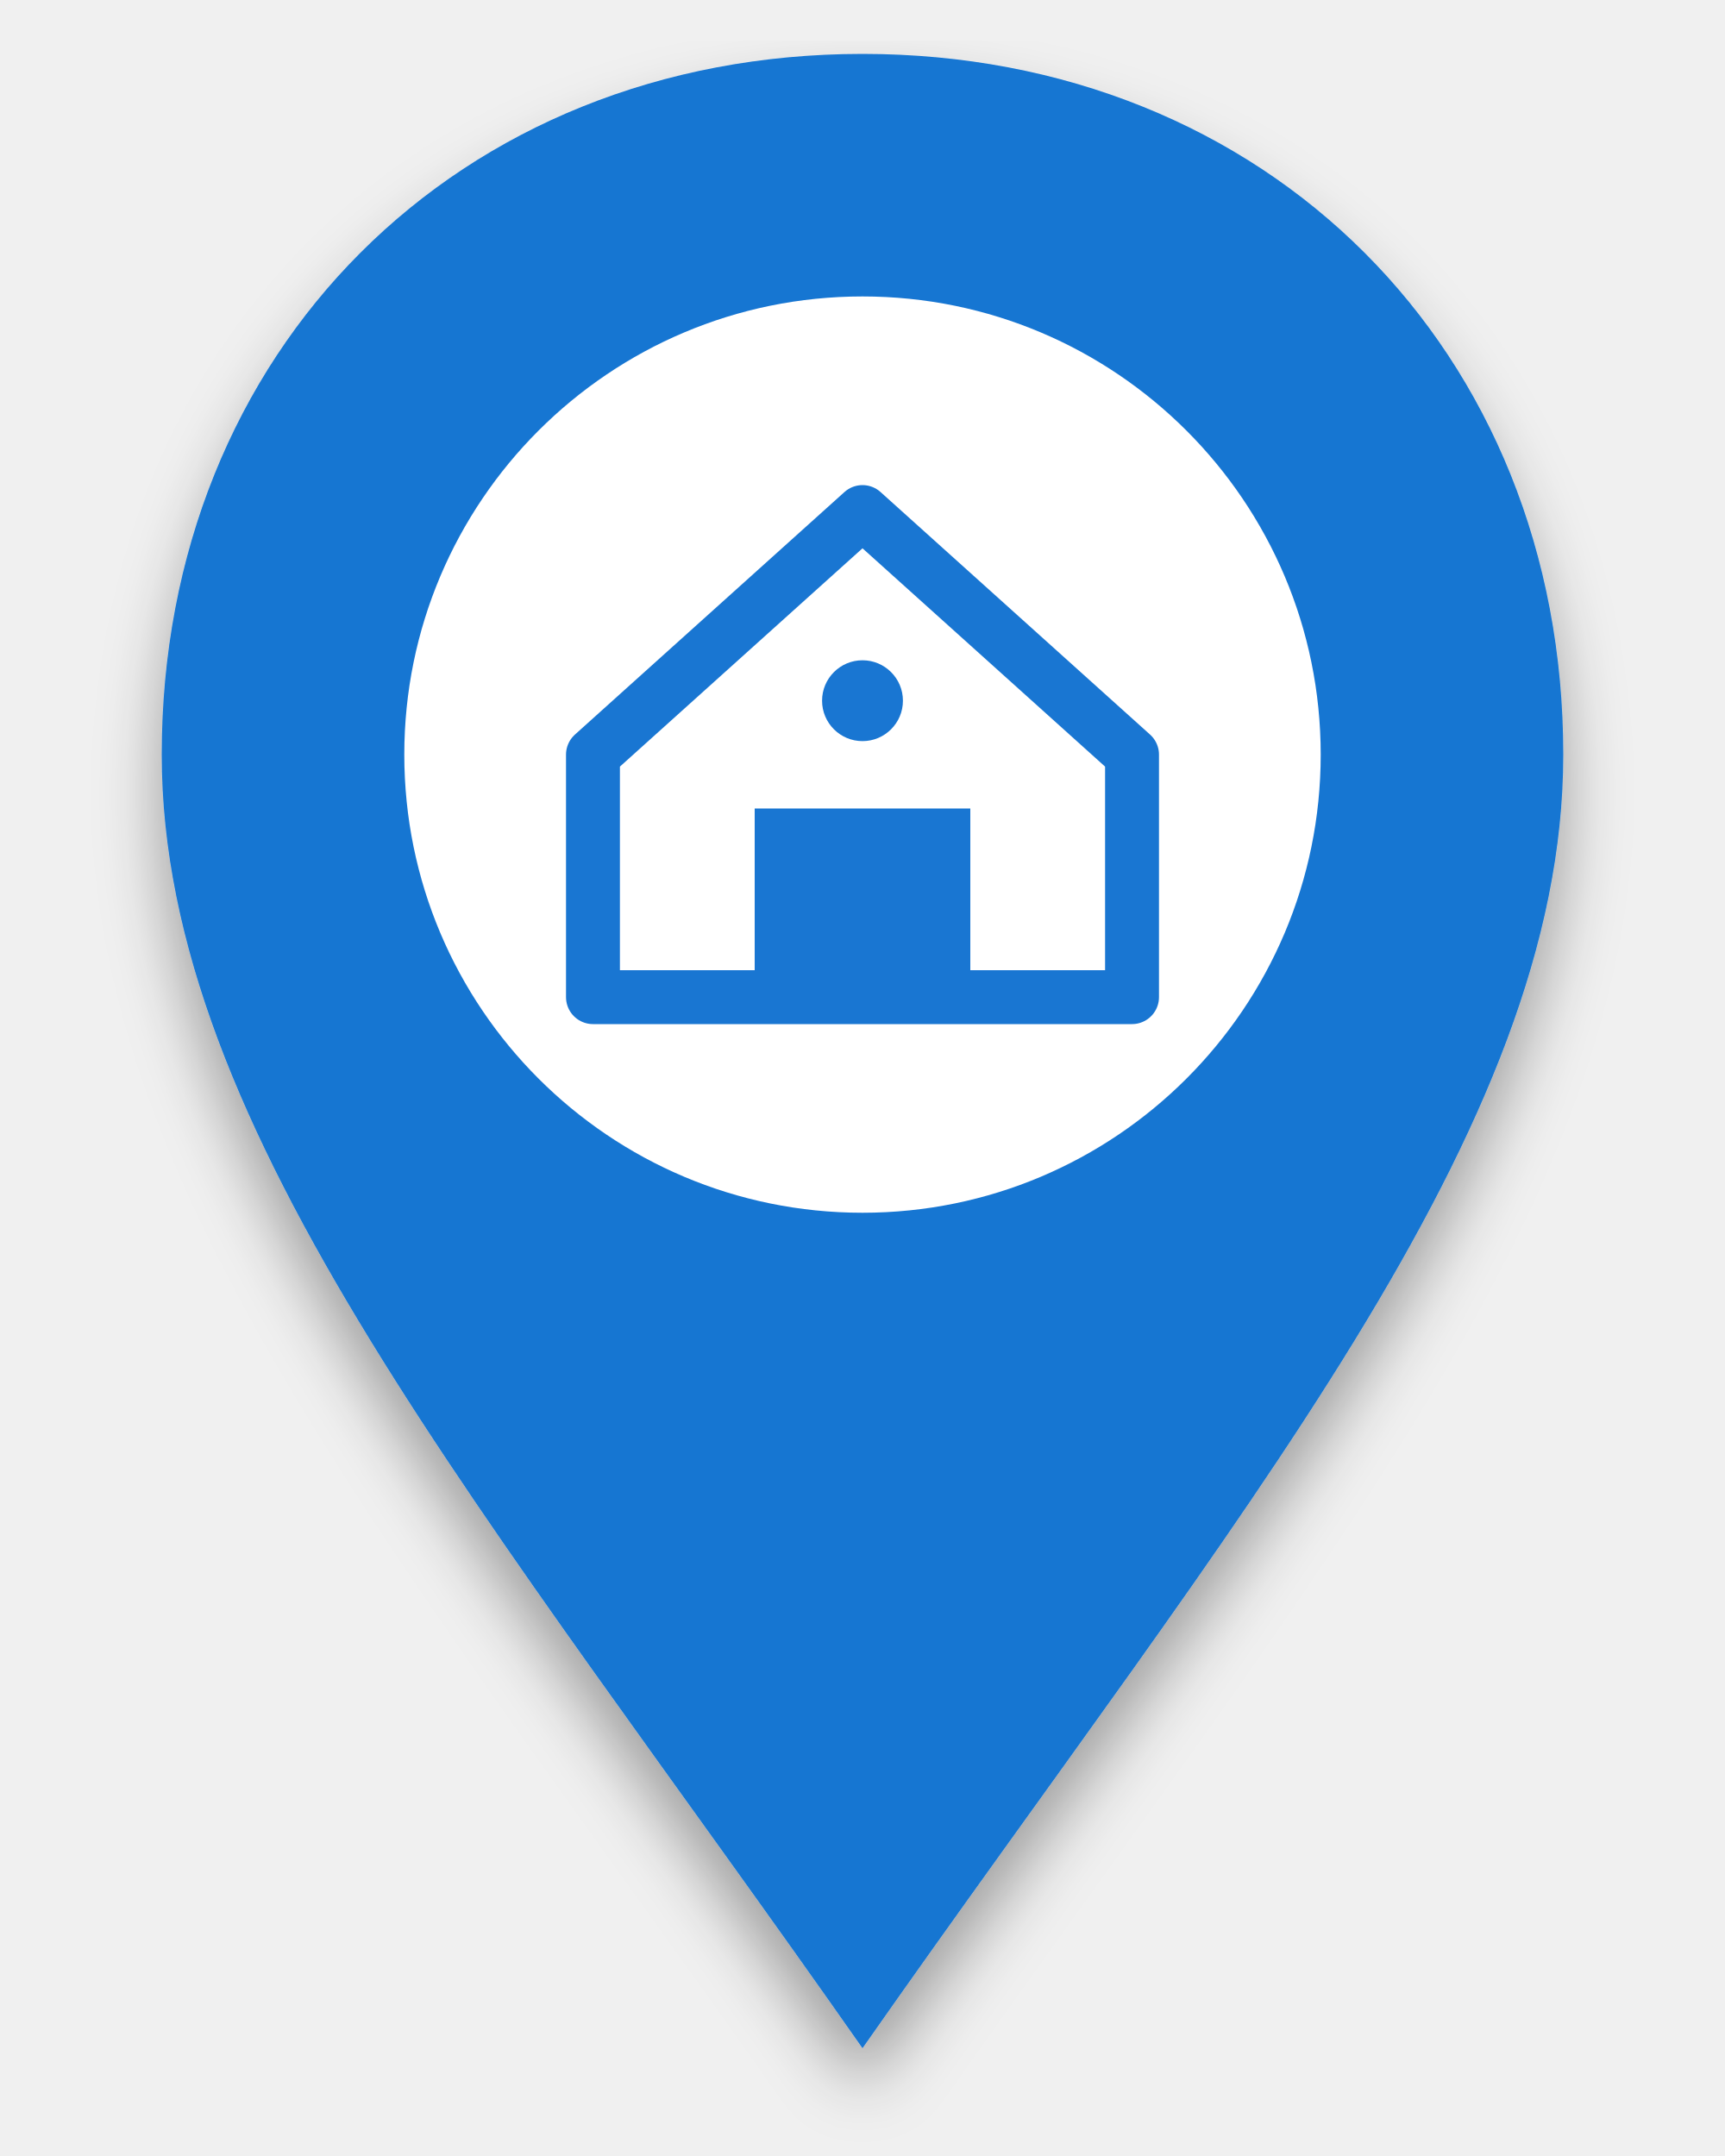
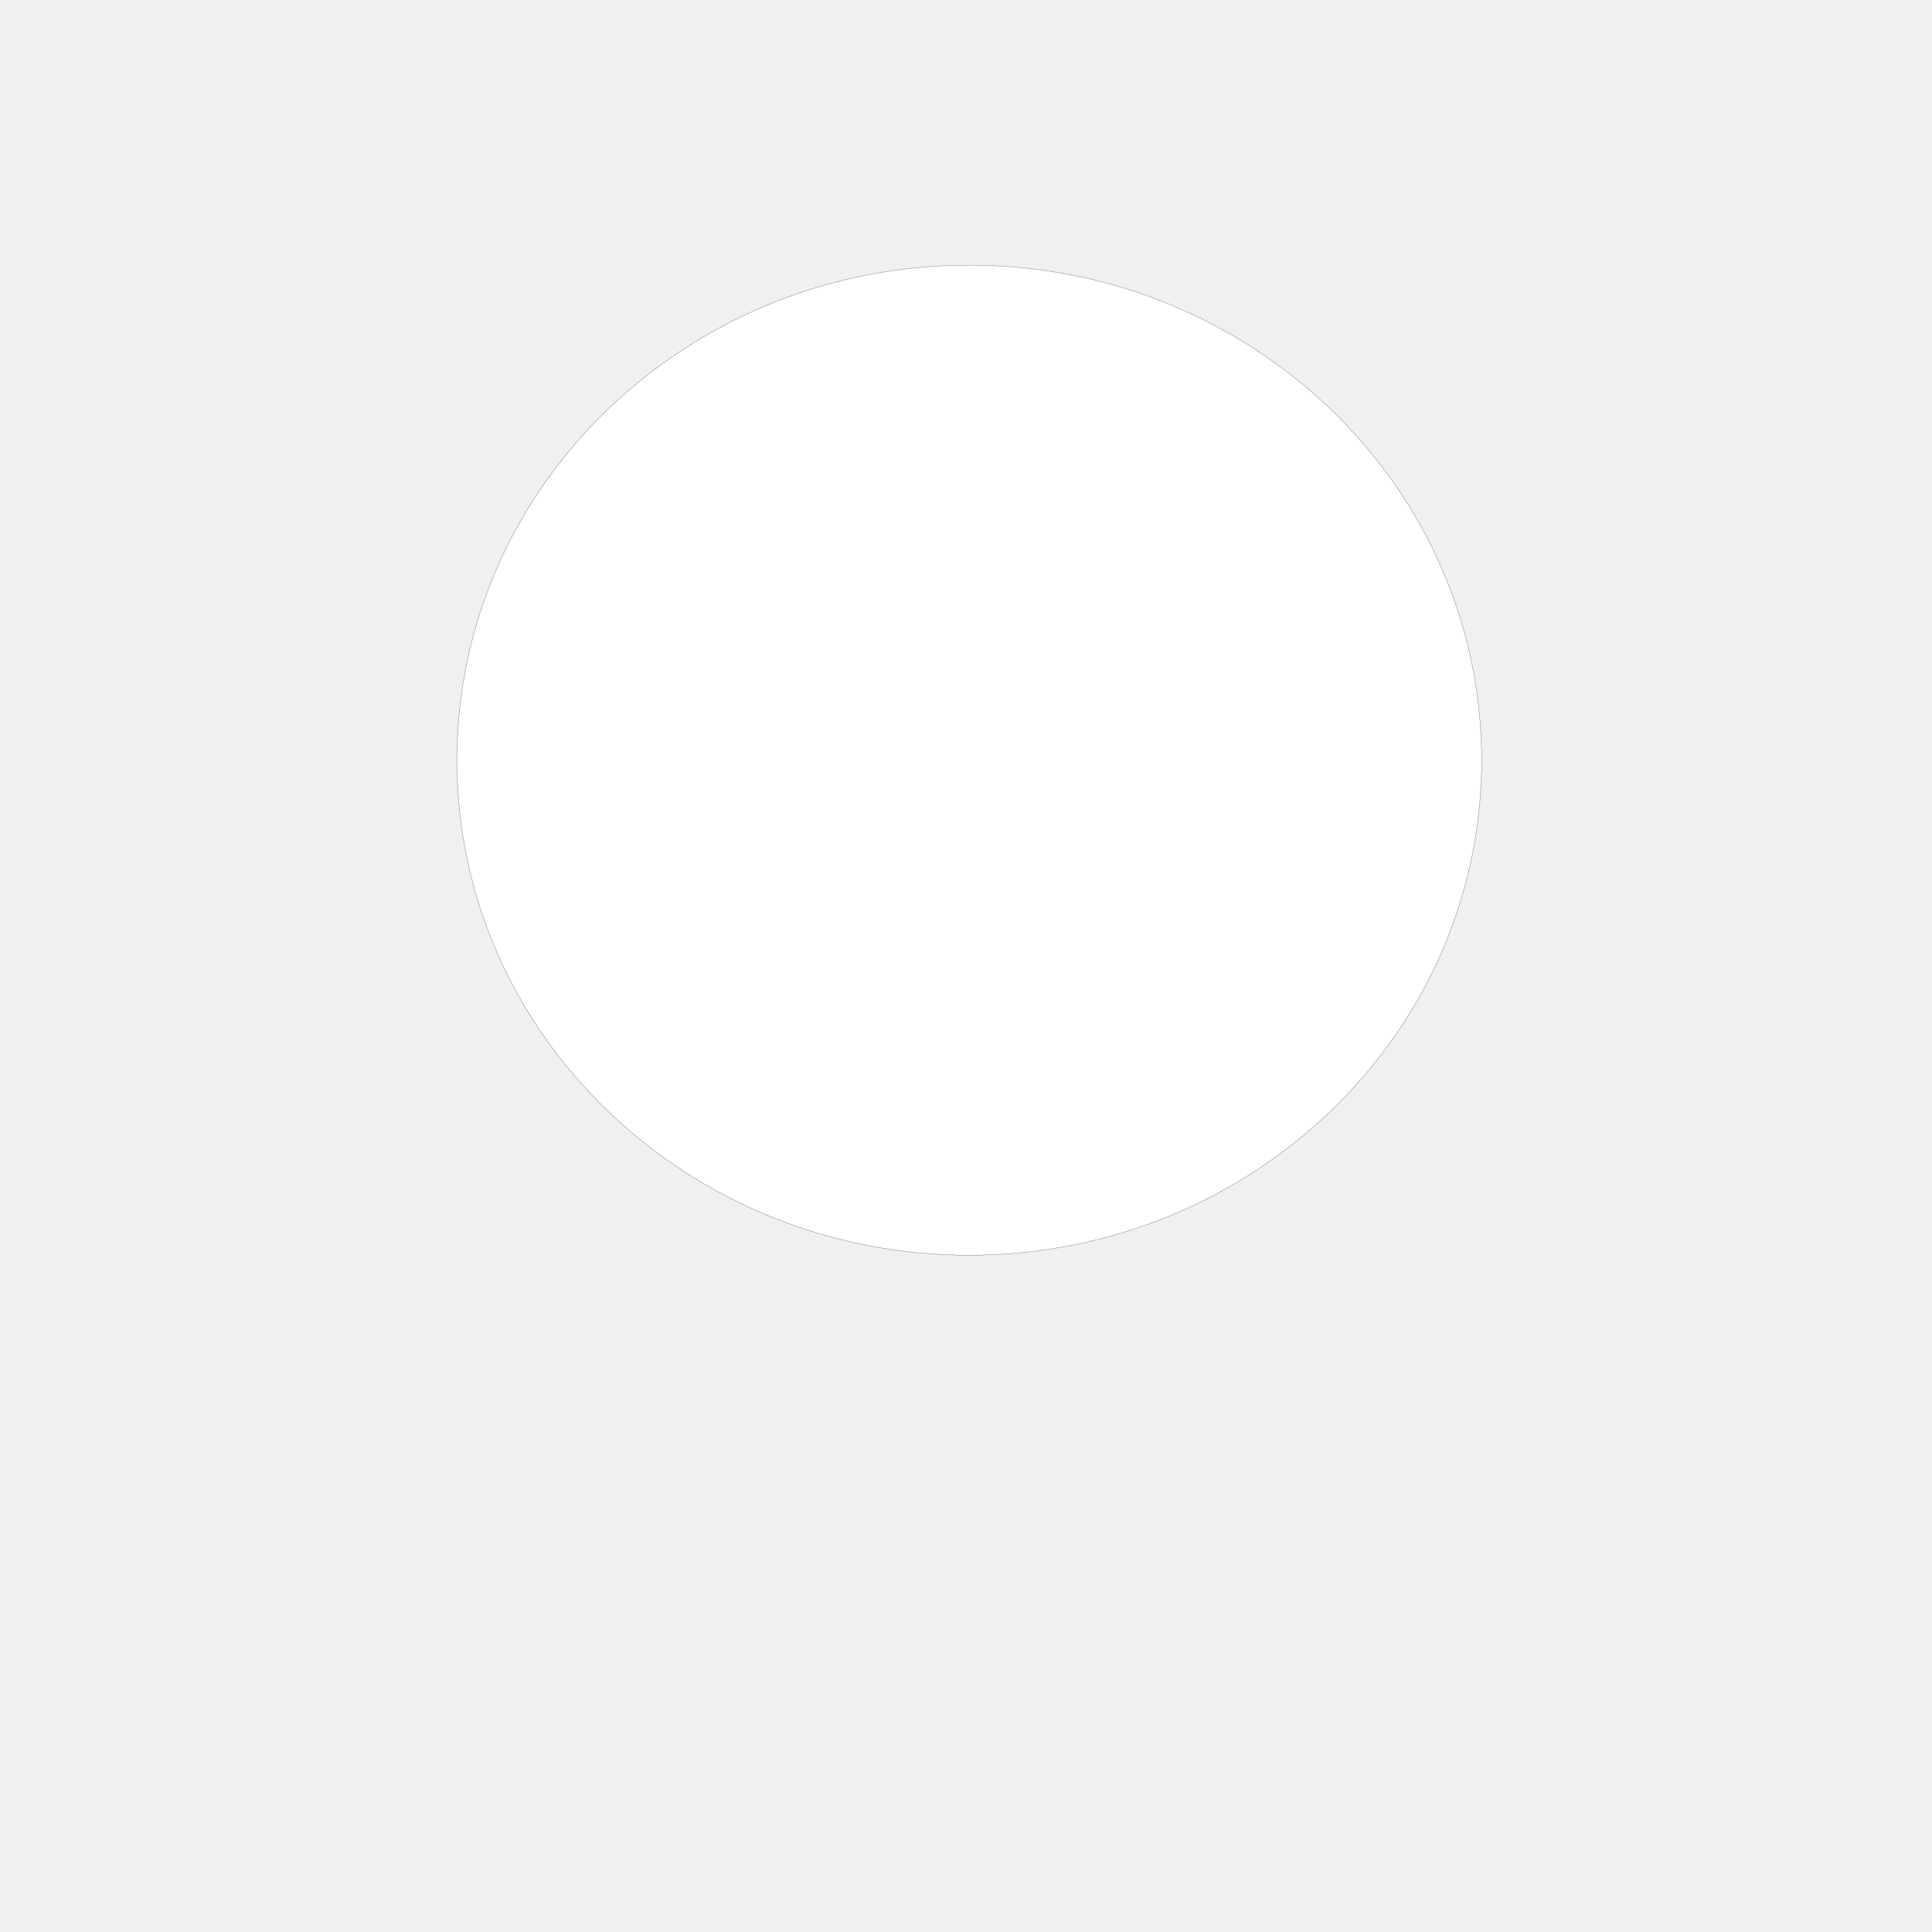
- <svg xmlns="http://www.w3.org/2000/svg" viewBox="0 0 64 80">
-   <defs>
-     <filter id="s" x="-20%" y="-20%" width="140%" height="140%">
-       <feGaussianBlur in="SourceAlpha" stdDeviation="1.2" />
-       <feOffset dy="1.5" />
-       <feComponentTransfer>
-         <feFuncA type="linear" slope="0.35" />
-       </feComponentTransfer>
-       <feMerge>
-         <feMergeNode />
-         <feMergeNode in="SourceGraphic" />
-       </feMerge>
-     </filter>
-   </defs>
-   <g filter="url(#s)">
-     <path d="M32 2 C17 2 6 13 6 28 C6 42 18 56 32 76 C46 56 58 42 58 28 C58 13 47 2 32 2 Z" fill="#1976D2" />
-     <circle cx="32" cy="28" r="17" fill="#FFFFFF" />
+ <svg xmlns="http://www.w3.org/2000/svg" viewBox="0 0 500 500">
+   <g transform="matrix(0.047509, 0, 0, -0.047509, -73.91373, 408.9614)" fill="#E6BB03" fill-rule="evenodd" stroke="none" style="">
+     <ellipse style="stroke: rgb(0, 0, 0); fill: rgb(255, 255, 255);" cx="6835.84" cy="-4467.1" rx="2791.03" ry="2696.7" transform="matrix(1, 0, 0, -1, 0, 0)" />
  </g>
-   <g transform="translate(32 28)" fill="#1976D2" stroke="#1976D2" stroke-width="2" stroke-linecap="round" stroke-linejoin="round">
-     <path d="M-10 9 L-10 0 L0 -9 L10 0 L10 9 Z" fill="none" />
-     <path d="M-4 9 L-4 2 L4 2 L4 9 Z" fill="#1976D2" stroke="none" />
-     <circle cx="0" cy="-2" r="1.5" fill="#1976D2" stroke="none" />
+   <g transform="matrix(0.063678, 0, 0, -0.063678, -8563.844, -3814.23)" fill="#E6B901" fill-rule="evenodd" stroke="none" style="transform-origin: 8945.31px 4037px;">
+     <path fill-rule="evenodd" d="M6820 7263 c-238 -9 -582 -68 -795 -138 -251 -83 -517 -216 -715 -358 -312 -223 -592 -521 -783 -832 -64 -105 -186 -355 -231 -476 -145 -392 -205 -870 -159 -1274 50 -443 182 -819 416 -1190 145 -230 212 -322 406 -558 58 -71 133 -161 166 -202 310 -376 833 -946 1200 -1306 243 -239 503 -479 539 -499 30 -16 34 -13 271 205 397 365 1028 1025 1375 1439 524 623 702 872 858 1196 188 390 282 788 282 1196 0 564 -162 1105 -469 1565 -300 450 -747 820 -1231 1019 -352 144 -779 225 -1130 213z m385 -833 c106 -18 362 -88 405 -110 8 -5 67 -33 131 -63 211 -99 417 -251 586 -434 124 -134 154 -174 238 -314 206 -344 294 -655 295 -1039 2 -429 -141 -853 -398 -1186 -200 -259 -439 -455 -722 -593 -219 -106 -350 -146 -585 -181 -372 -55 -793 14 -1135 186 -841 423 -1277 1354 -1054 2252 14 57 32 115 40 130 8 15 14 34 14 42 0 26 38 117 109 259 181 361 502 680 871 866 207 104 497 186 740 209 97 9 349 -4 465 -24z" />
+     <path fill-rule="evenodd" d="M6599 5613 c-145 -148 -455 -462 -687 -699 -446 -457 -451 -463 -400 -498 44 -31 63 -21 164 84 54 55 101 100 105 100 5 0 9 -286 9 -635 0 -622 0 -635 20 -655 19 -19 33 -20 405 -20 382 0 384 0 405 22 20 21 20 32 20 515 l0 493 250 0 249 0 3 -501 c3 -482 4 -501 22 -515 16 -11 88 -14 406 -14 381 0 387 0 406 21 18 20 19 47 21 643 1 341 2 628 2 636 1 8 47 -31 104 -88 77 -76 109 -102 128 -102 31 0 59 28 59 60 0 25 -27 55 -460 495 -146 149 -382 389 -524 535 -370 379 -381 390 -414 390 -23 0 -72 -45 -293 -267z m1124 -718 l146 -150 2 -150 c1 -82 2 -163 2 -180 0 -16 0 -249 -1 -517 l-2 -488 -305 0 -305 0 0 497 c0 448 -2 498 -17 515 -15 17 -39 18 -351 18 -298 0 -337 -2 -354 -17 -17 -15 -18 -44 -18 -515 l0 -498 -305 0 -305 0 0 663 1 662 76 80 c42 44 239 247 437 450 199 204 385 394 414 424 l52 54 343 -349 c189 -192 409 -416 490 -499z" />
  </g>
</svg>
